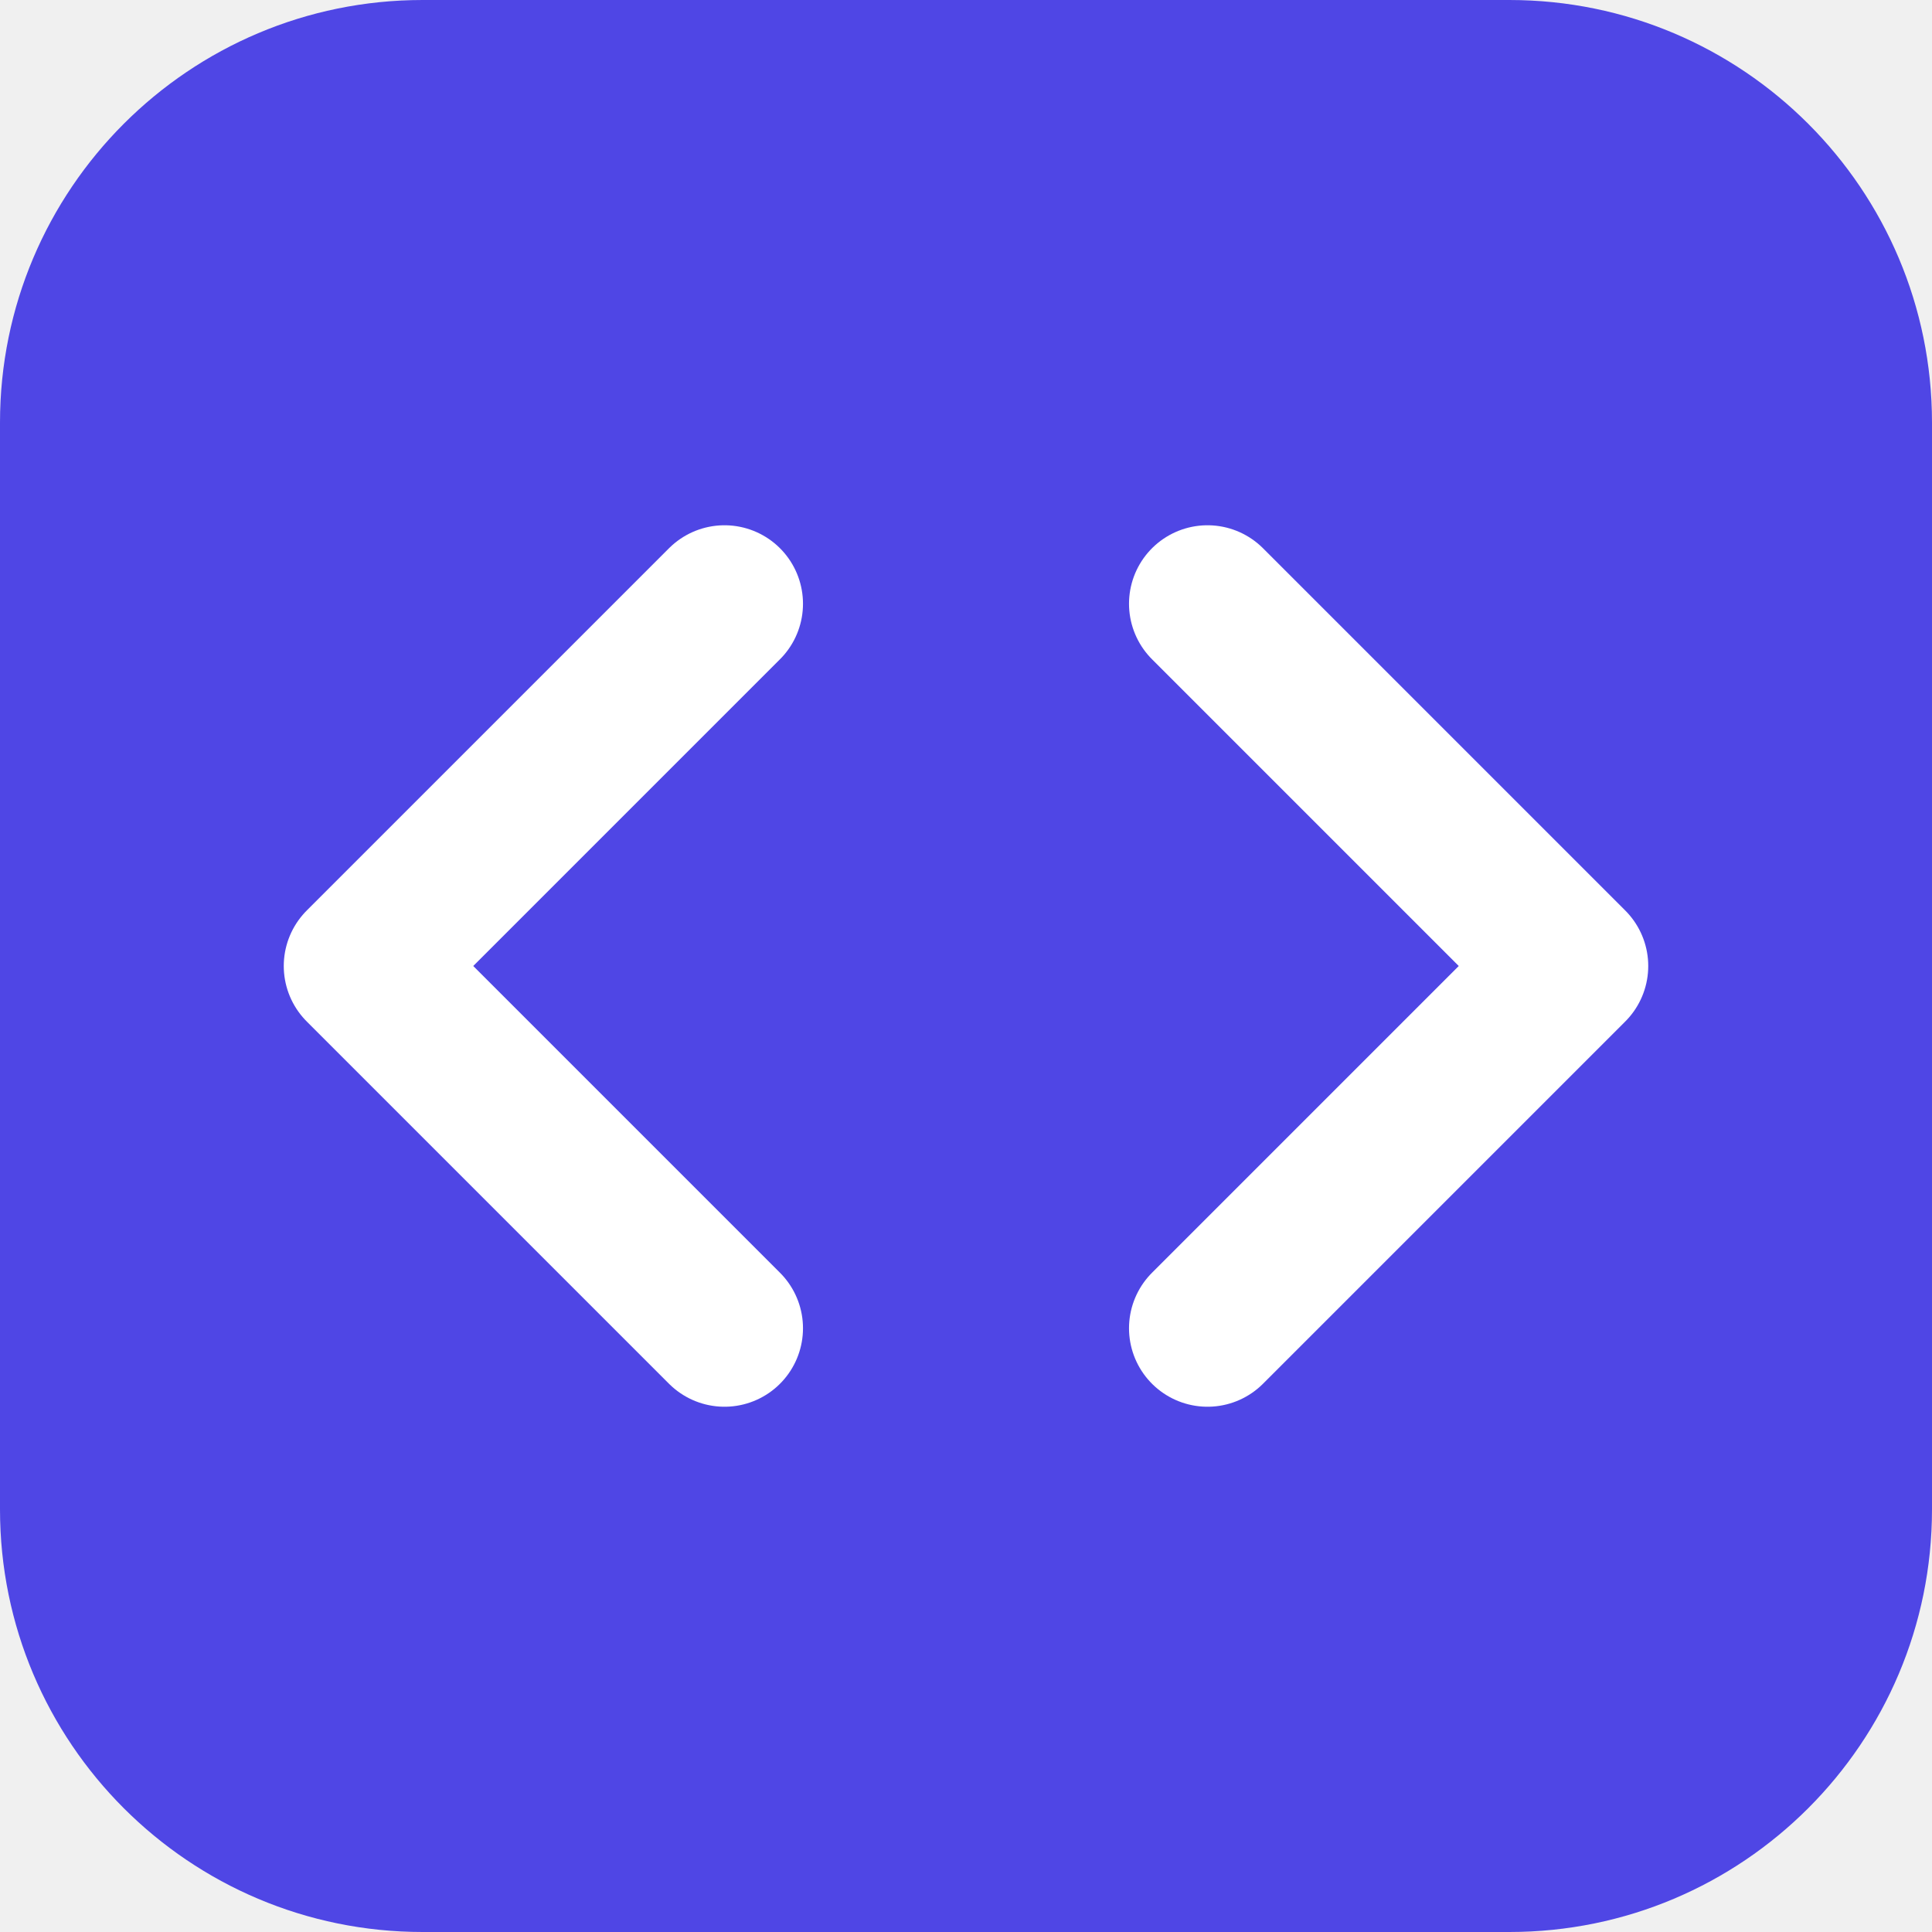
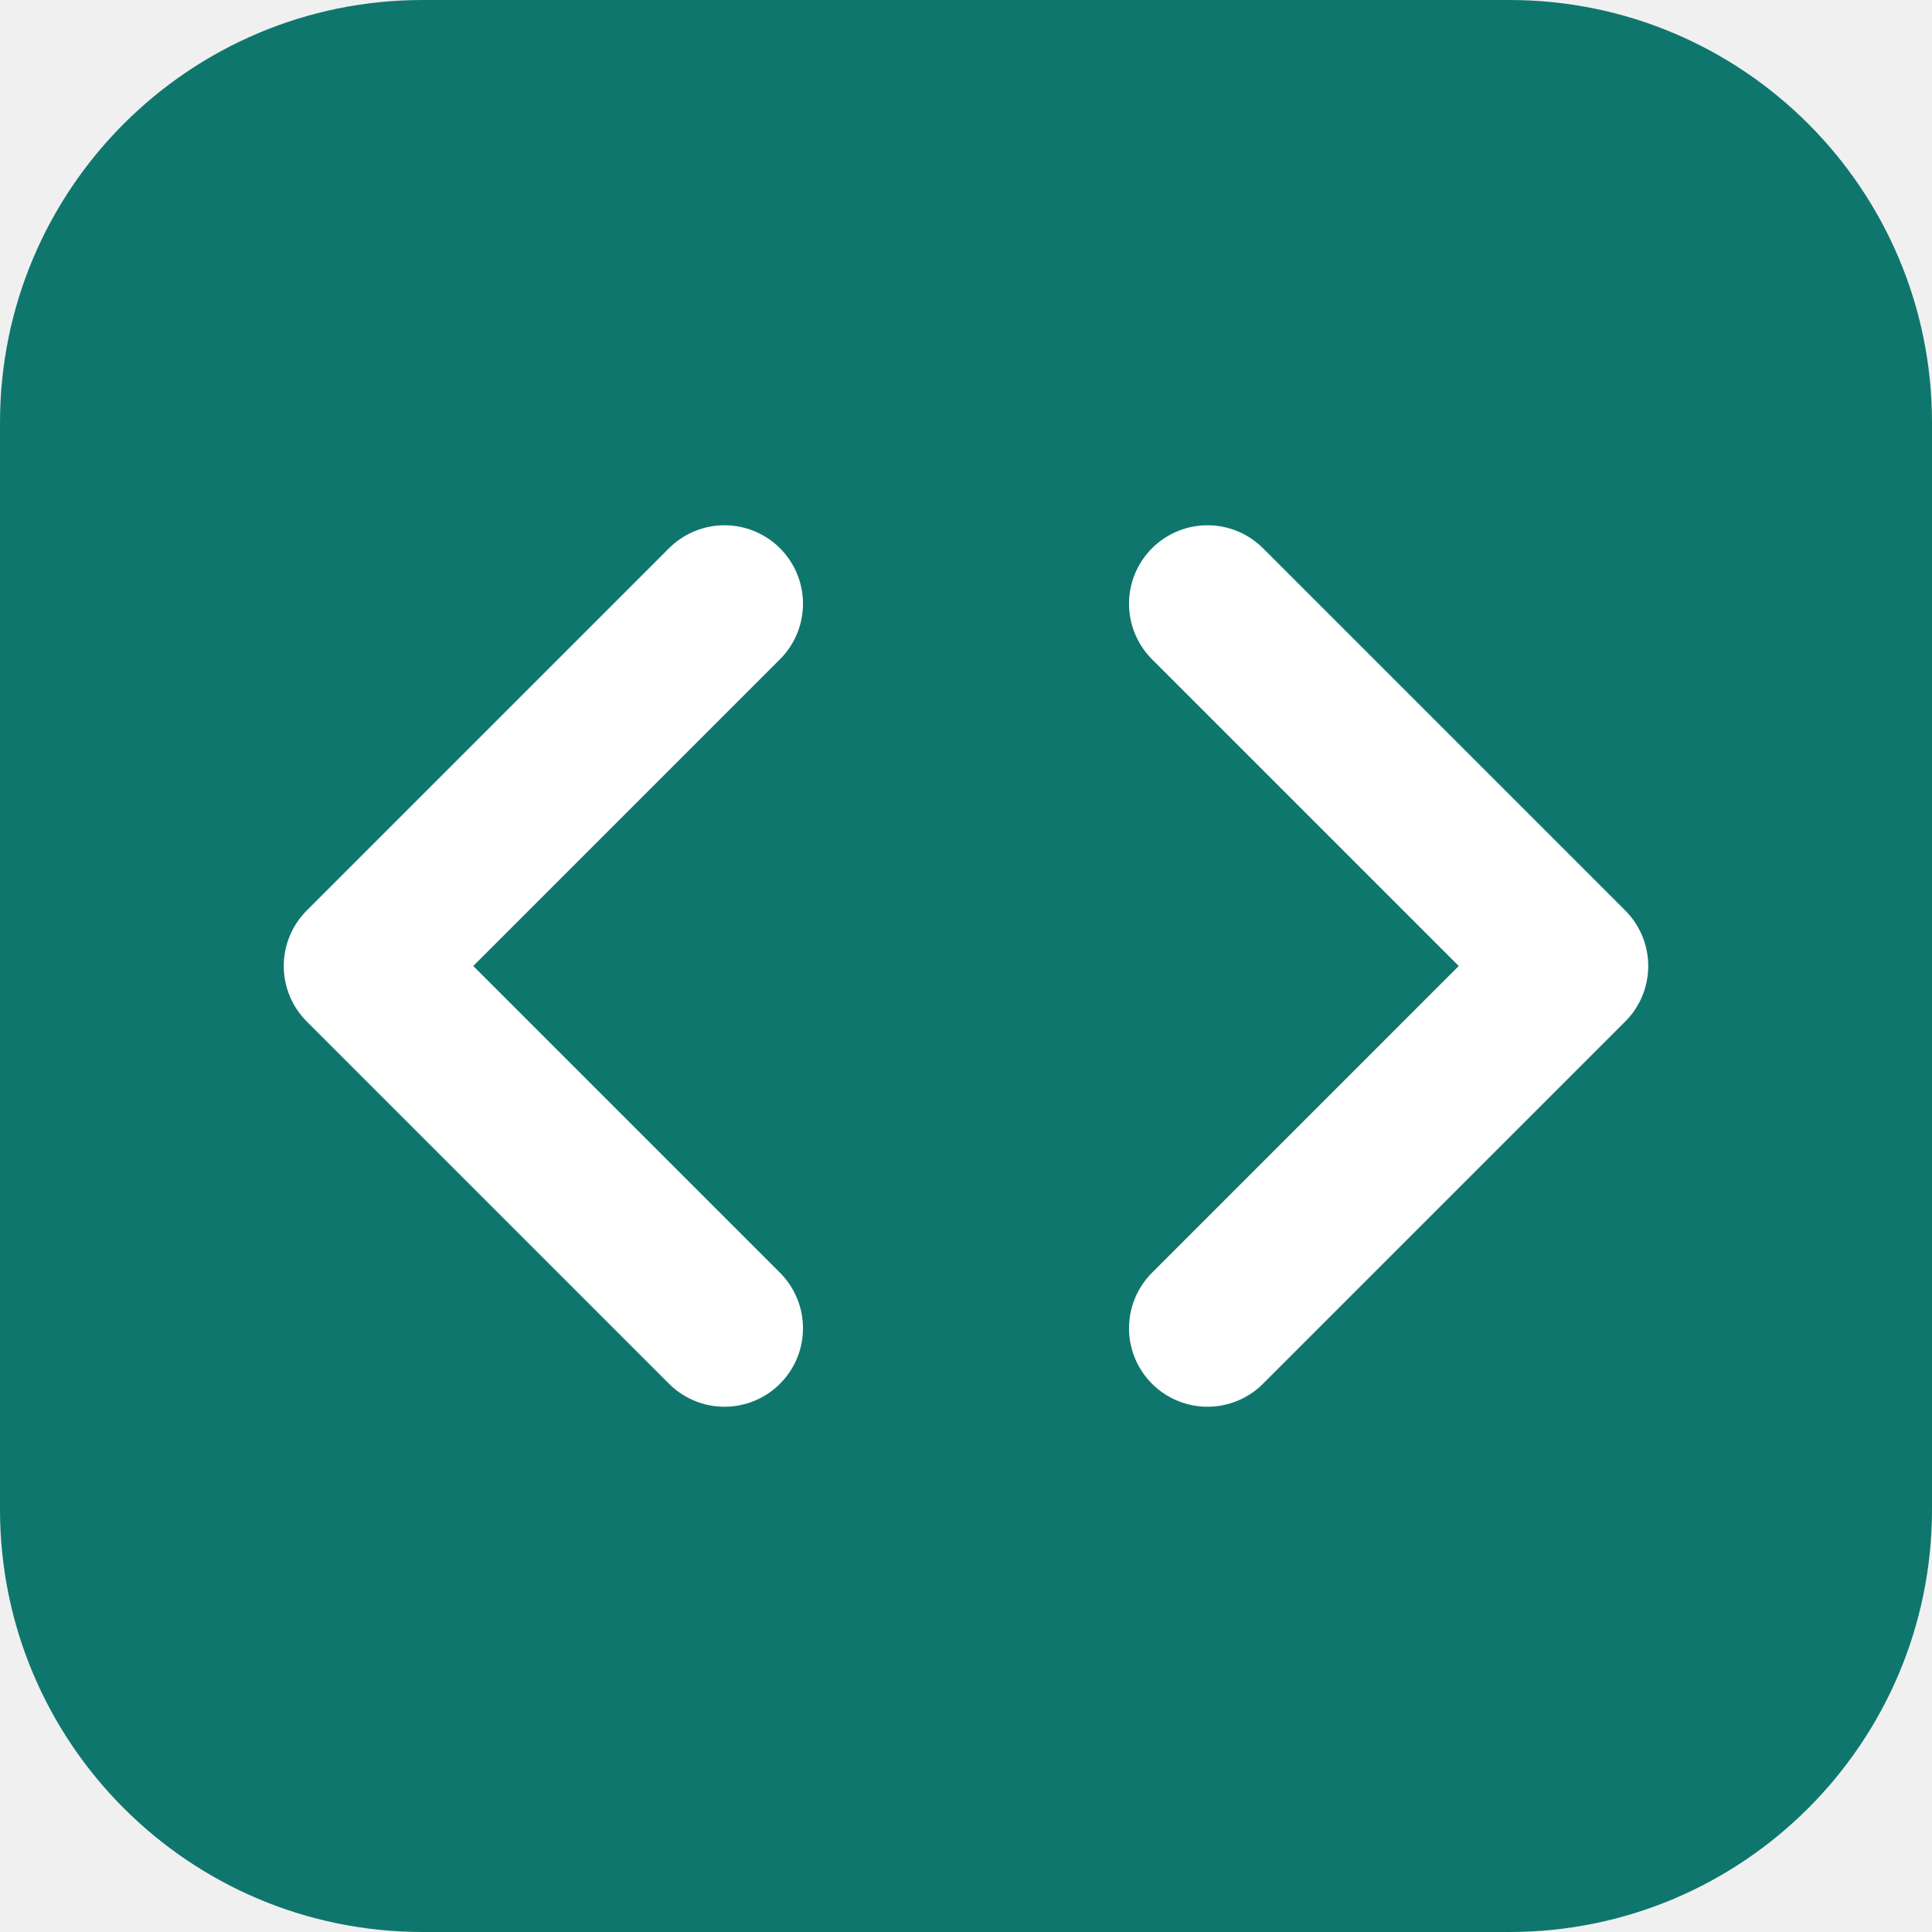
<svg xmlns="http://www.w3.org/2000/svg" viewBox="0 0 32 32">
-   <rect width="32" height="32" rx="7" fill="#4f46e5" />
+   <rect width="32" height="32" rx="7" fill="#0f766e" />
  <path d="M12 10l-6 6 6 6M20 10l6 6-6 6" fill="none" stroke="#fff" stroke-width="2.6" stroke-linecap="round" stroke-linejoin="round" />
</svg>
